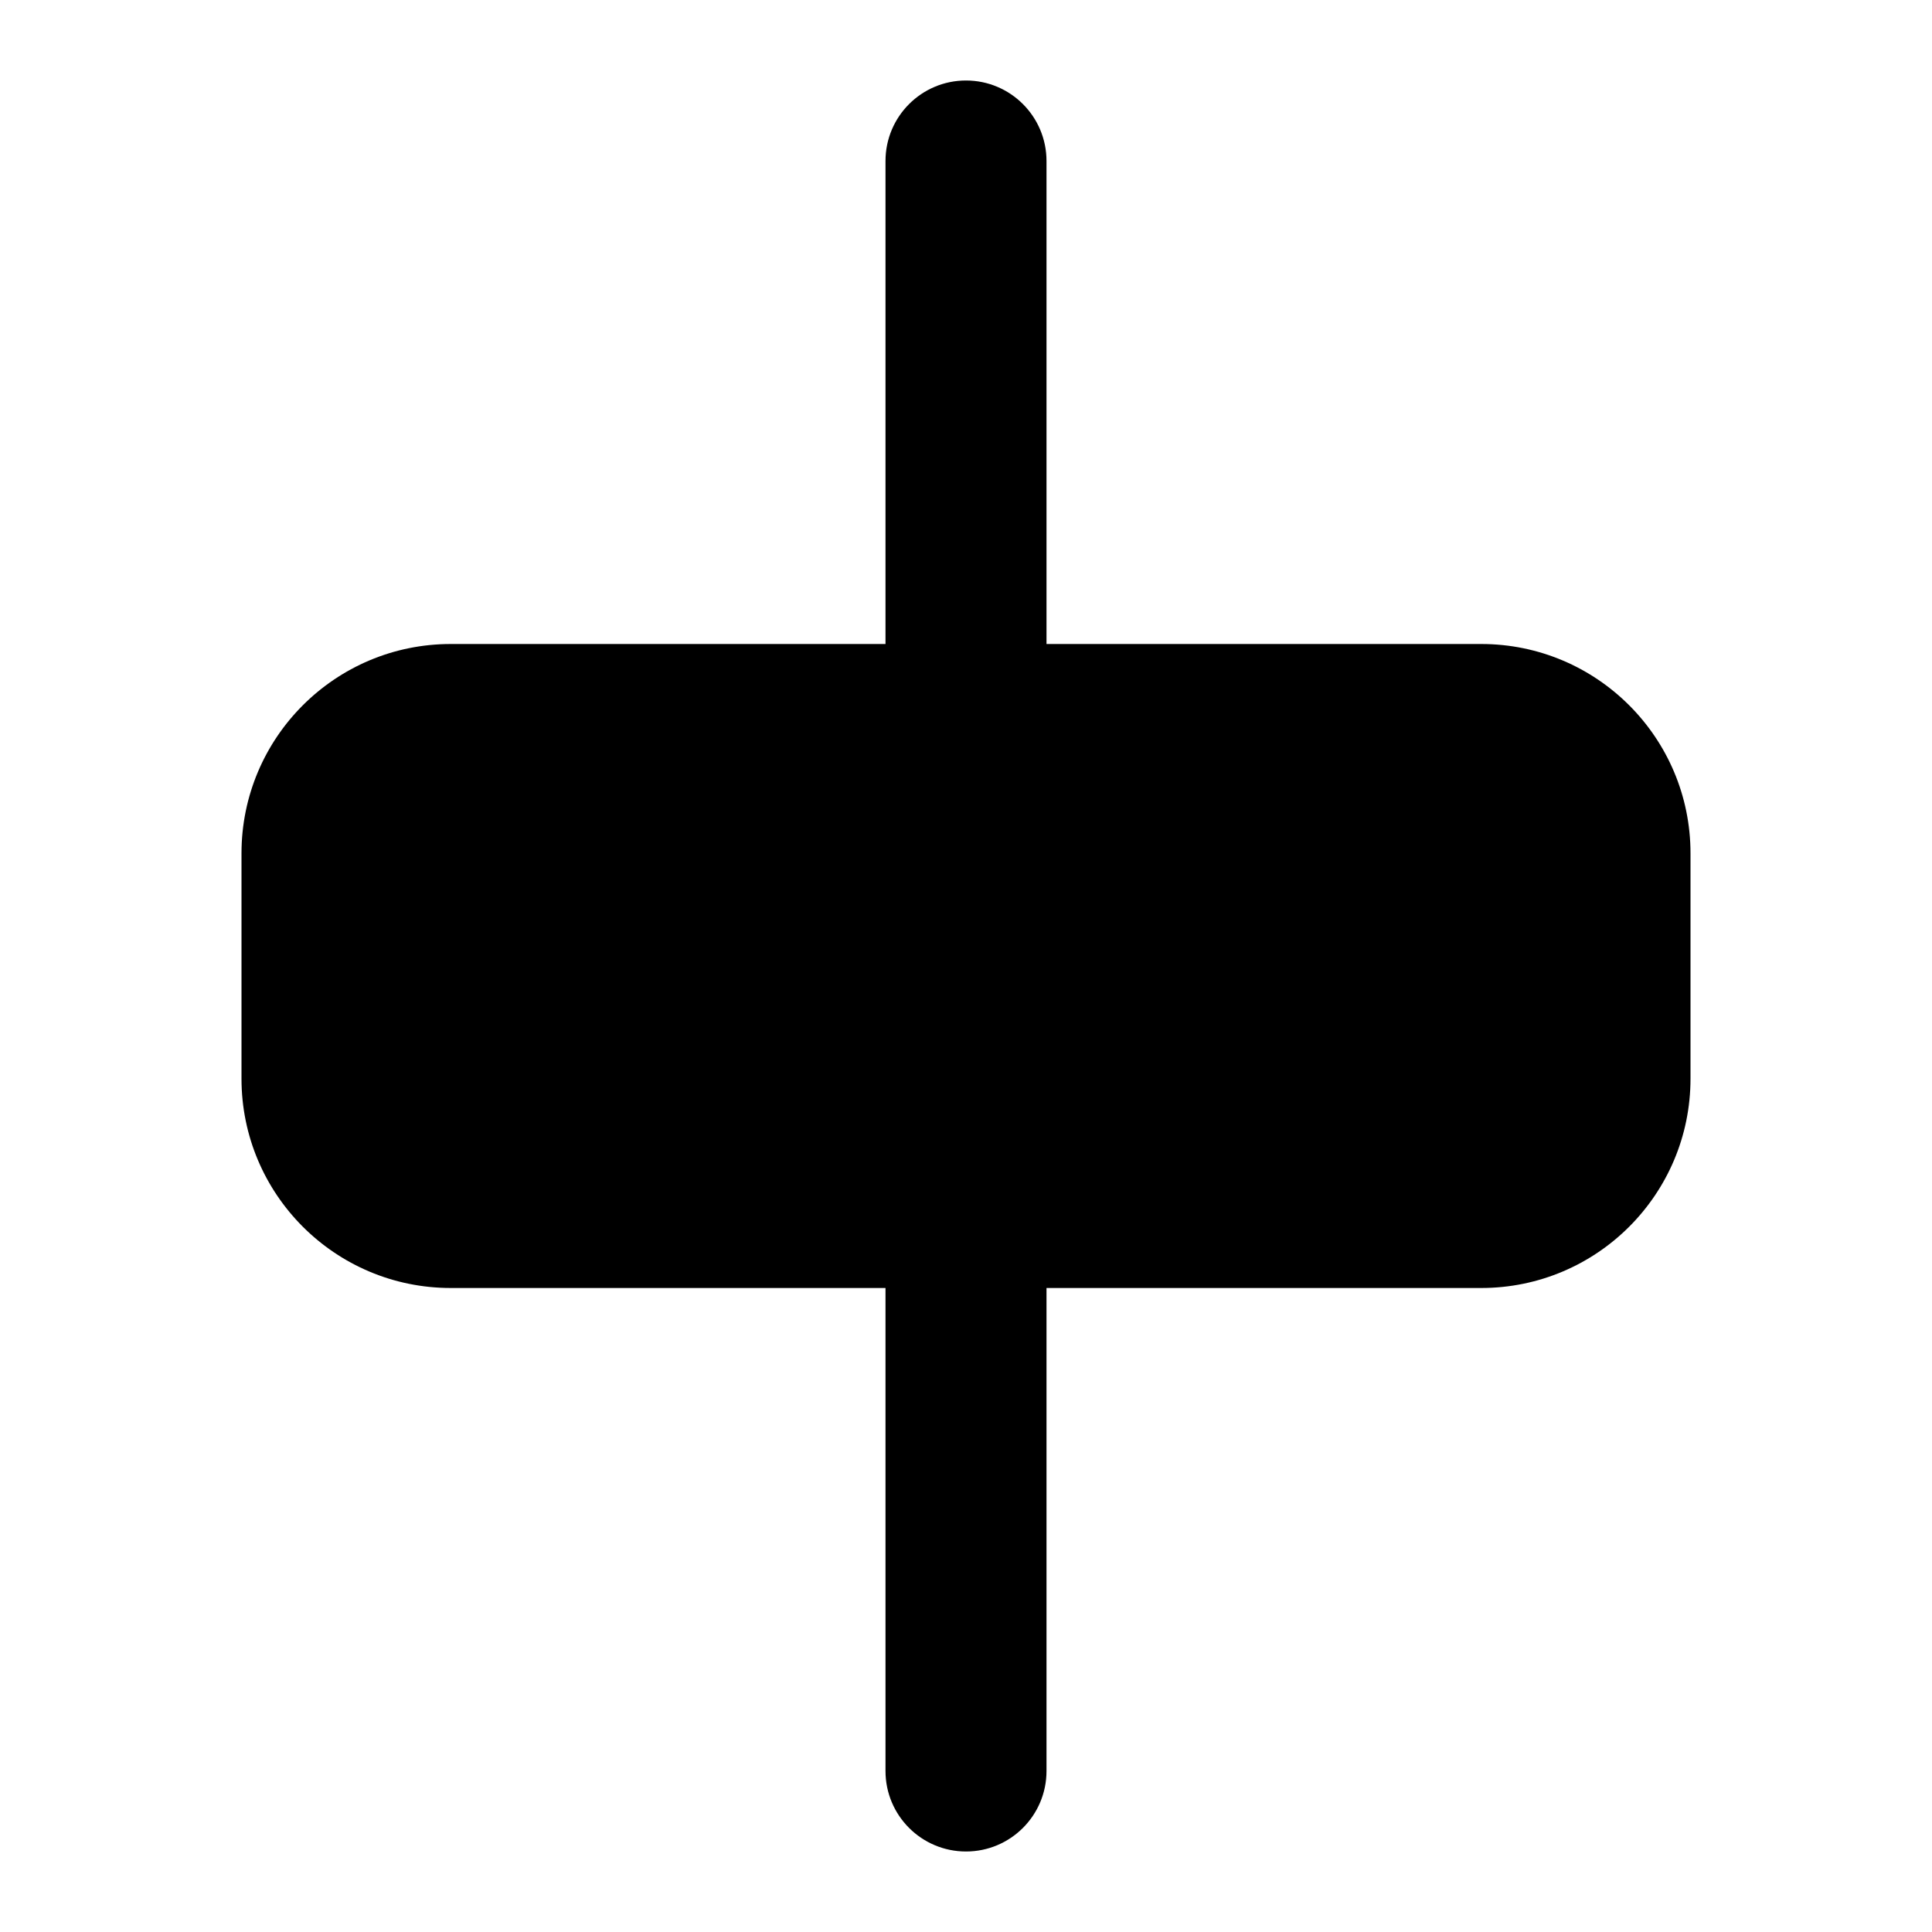
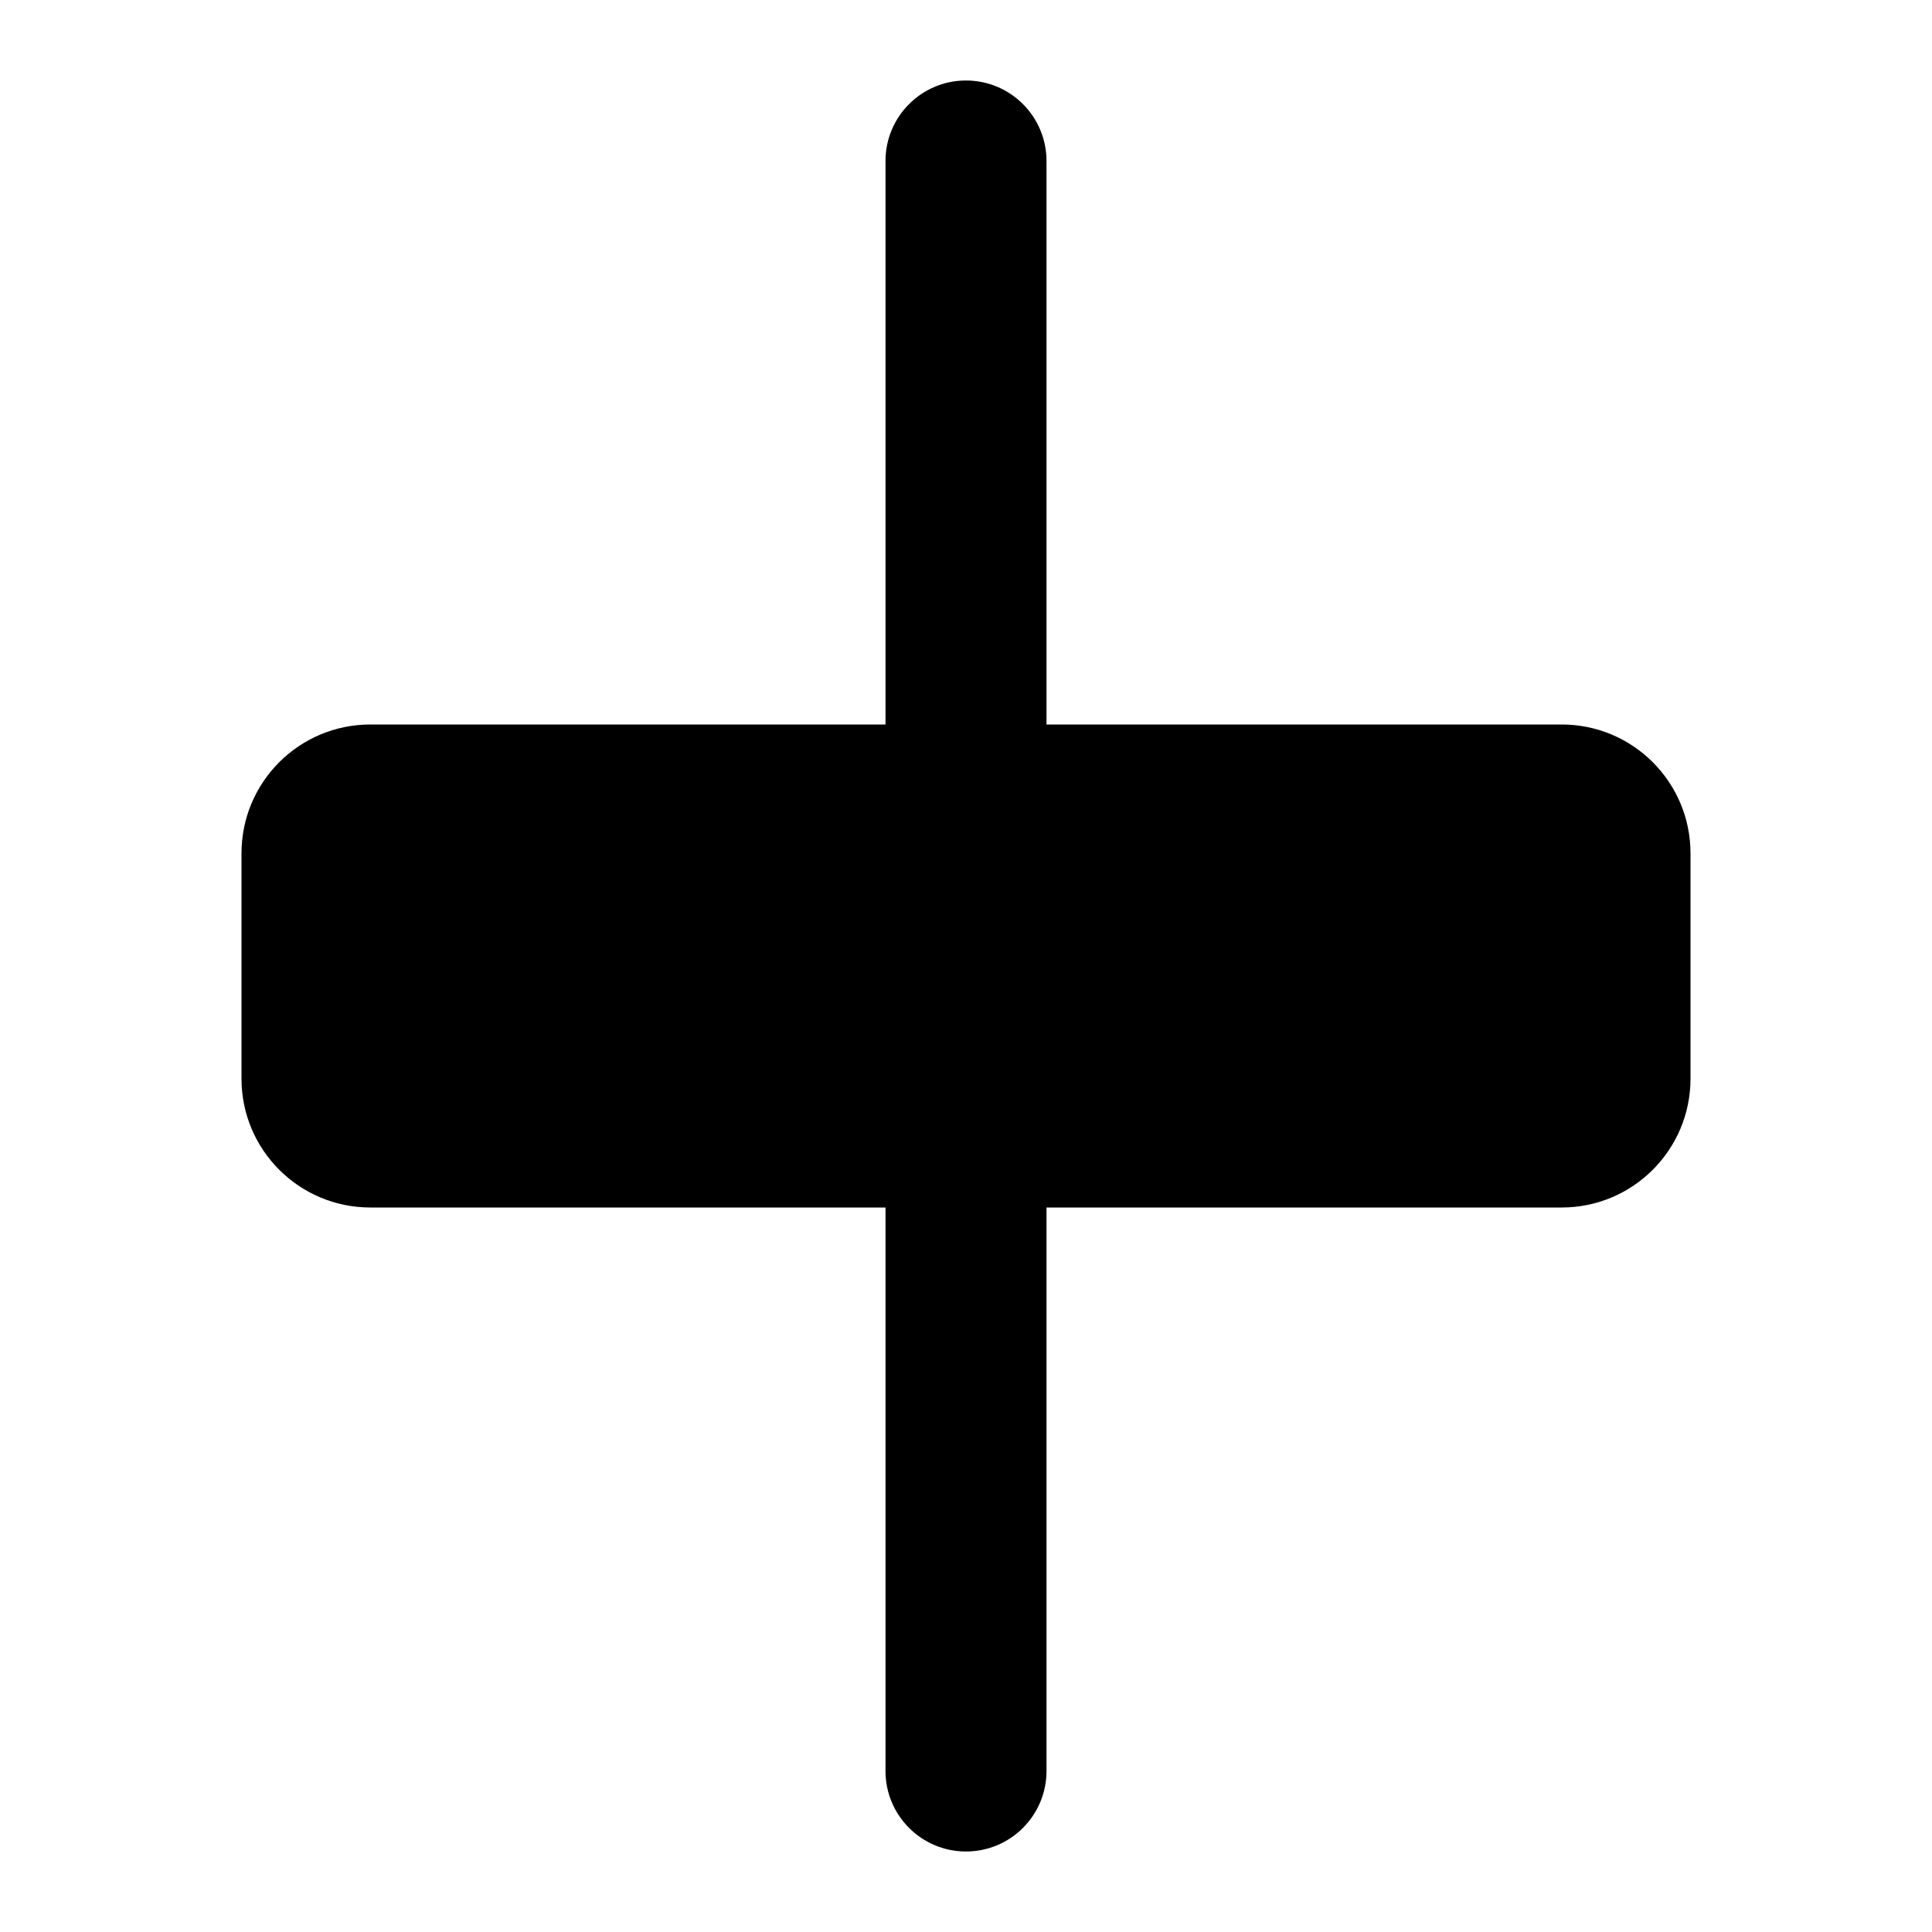
<svg xmlns="http://www.w3.org/2000/svg" width="24" height="24" fill="none">
-   <path fill="#000" d="M12 1a1 1 0 0 1 1 1v6h5.4a2.6 2.6 0 0 1 2.6 2.6v2.8a2.6 2.6 0 0 1-2.6 2.6H13v6a1 1 0 1 1-2 0v-6H5.6A2.6 2.6 0 0 1 3 13.4v-2.8A2.6 2.6 0 0 1 5.6 8H11V2a1 1 0 0 1 1-1" />
+   <path fill="#000" fill-rule="evenodd" d="M12 1a1 1 0 0 1 1 1v7h6.4a1.6 1.6 0 0 1 1.6 1.6v2.8a1.6 1.6 0 0 1-1.6 1.6H13v7a1 1 0 1 1-2 0v-7H4.6A1.6 1.6 0 0 1 3 13.4v-2.8A1.6 1.6 0 0 1 4.6 9H11V2a1 1 0 0 1 1-1" clip-rule="evenodd" />
</svg>
